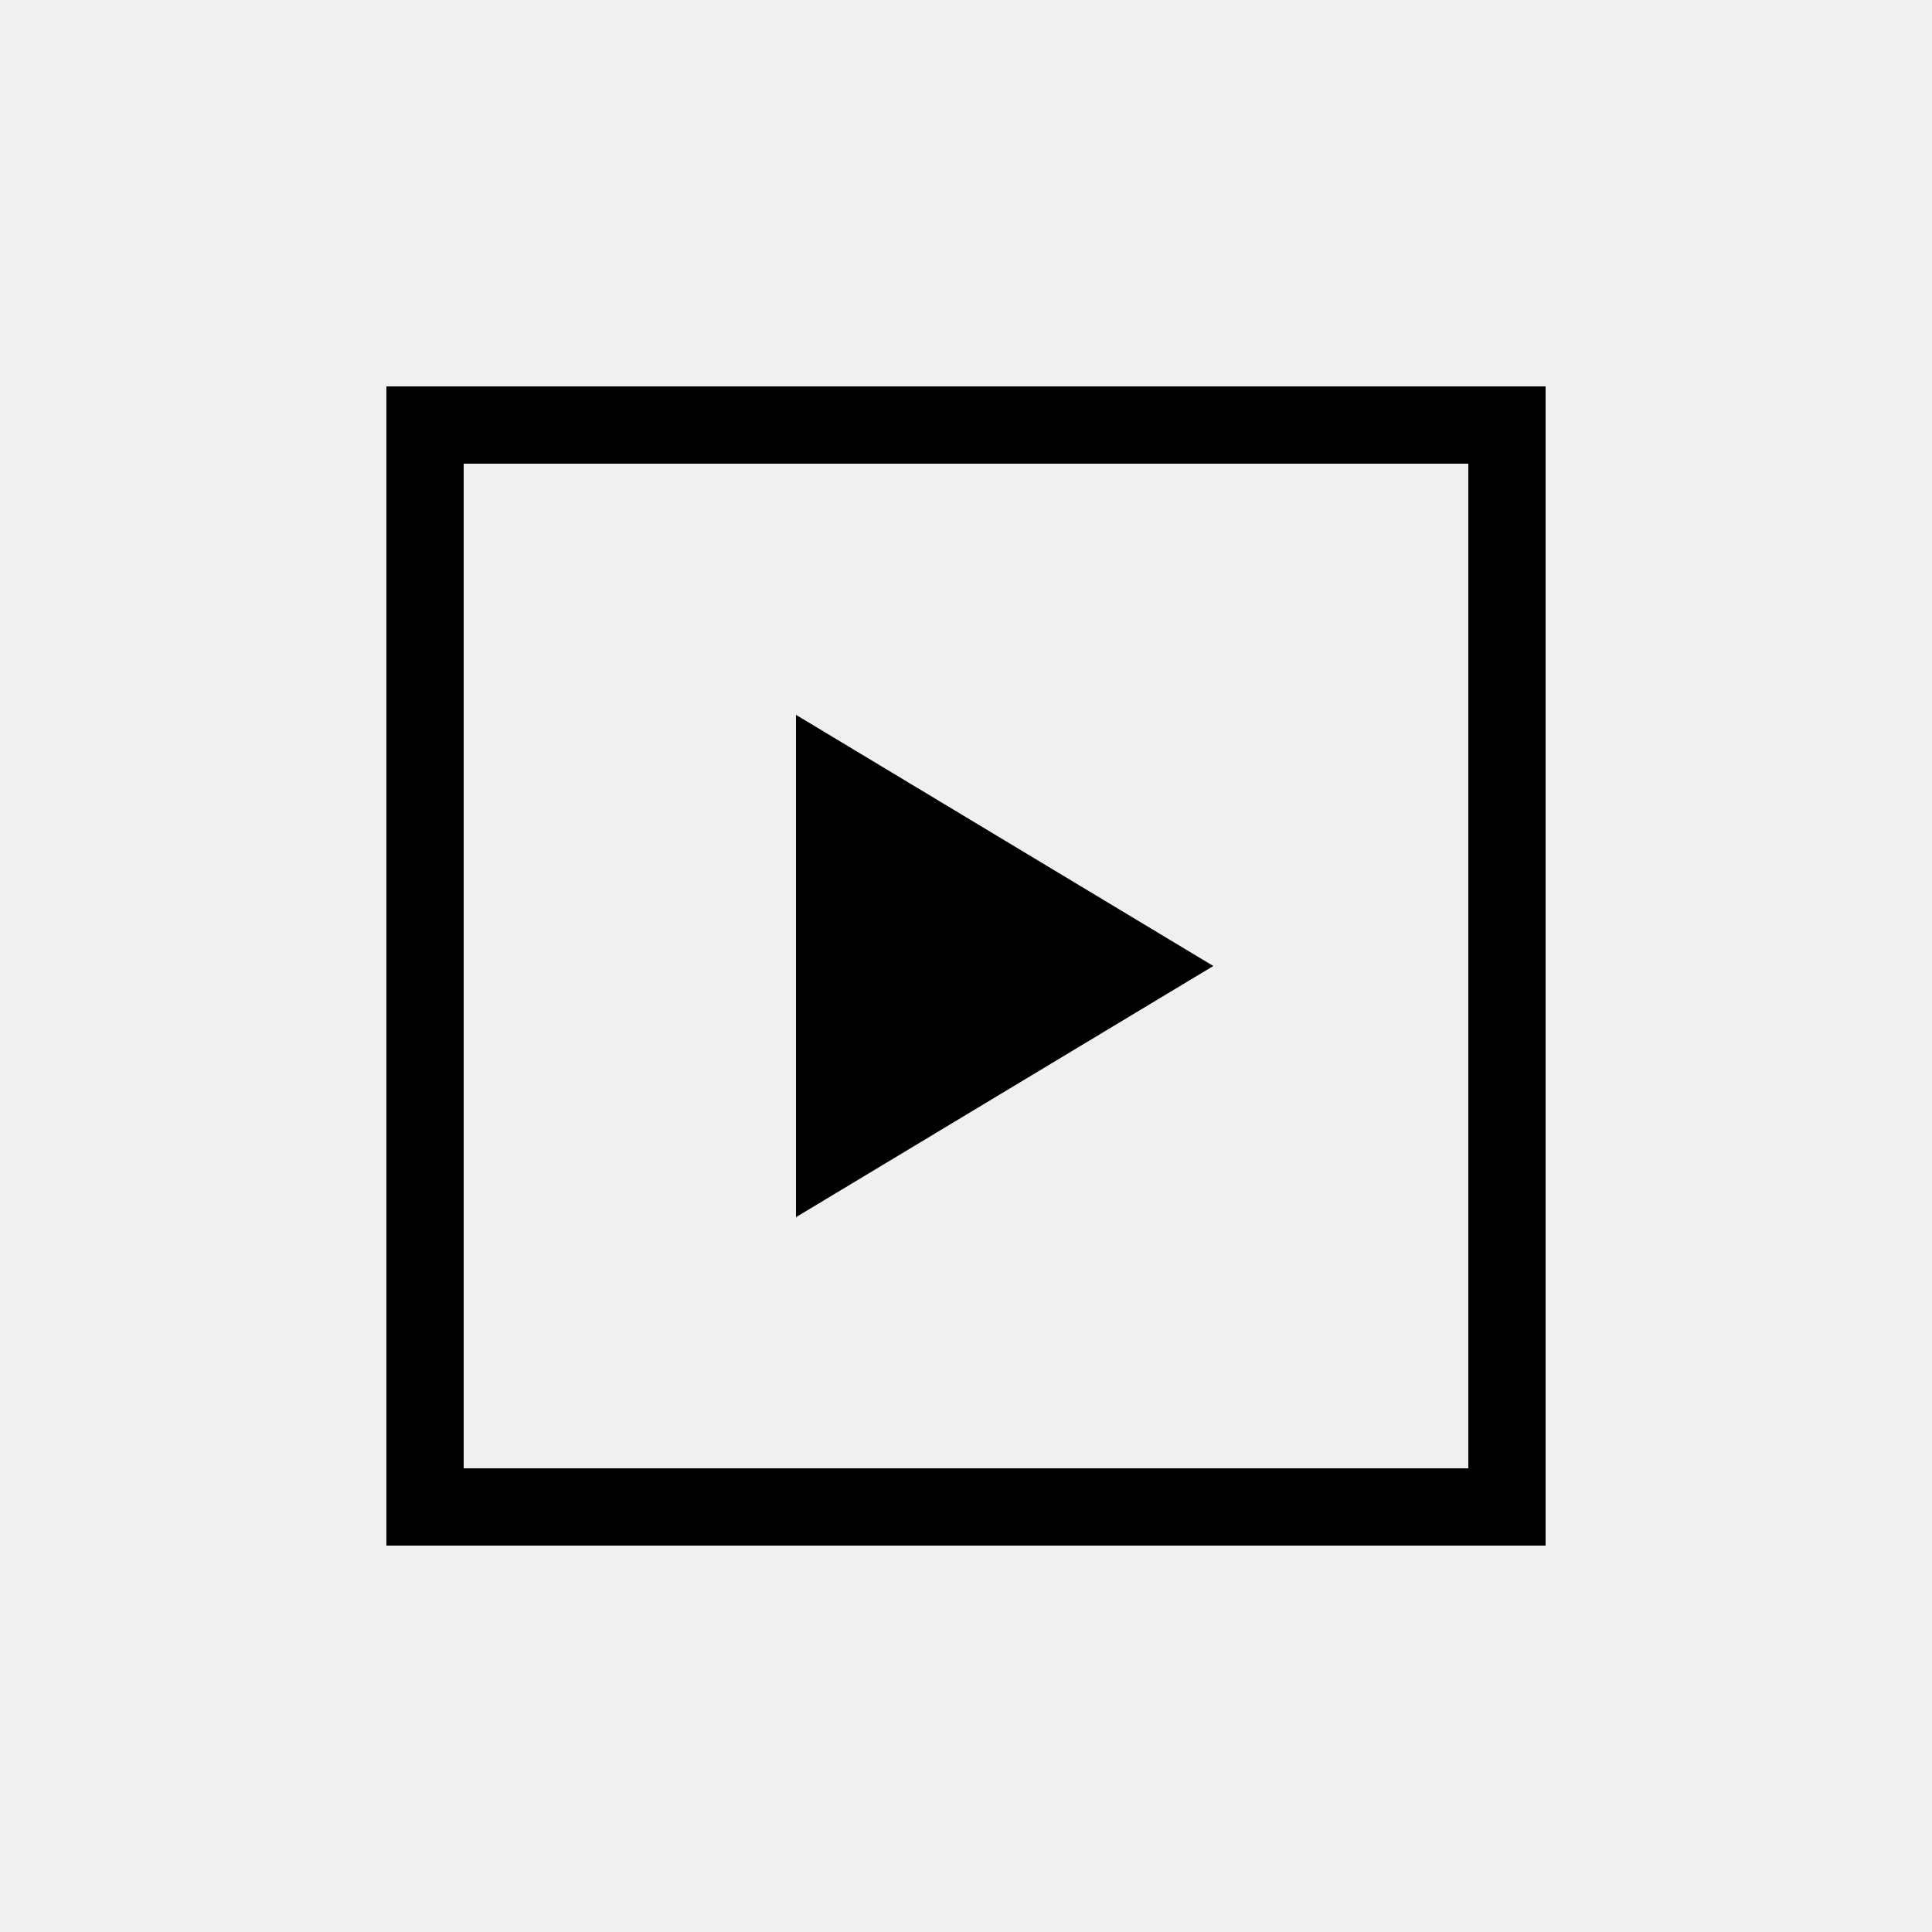
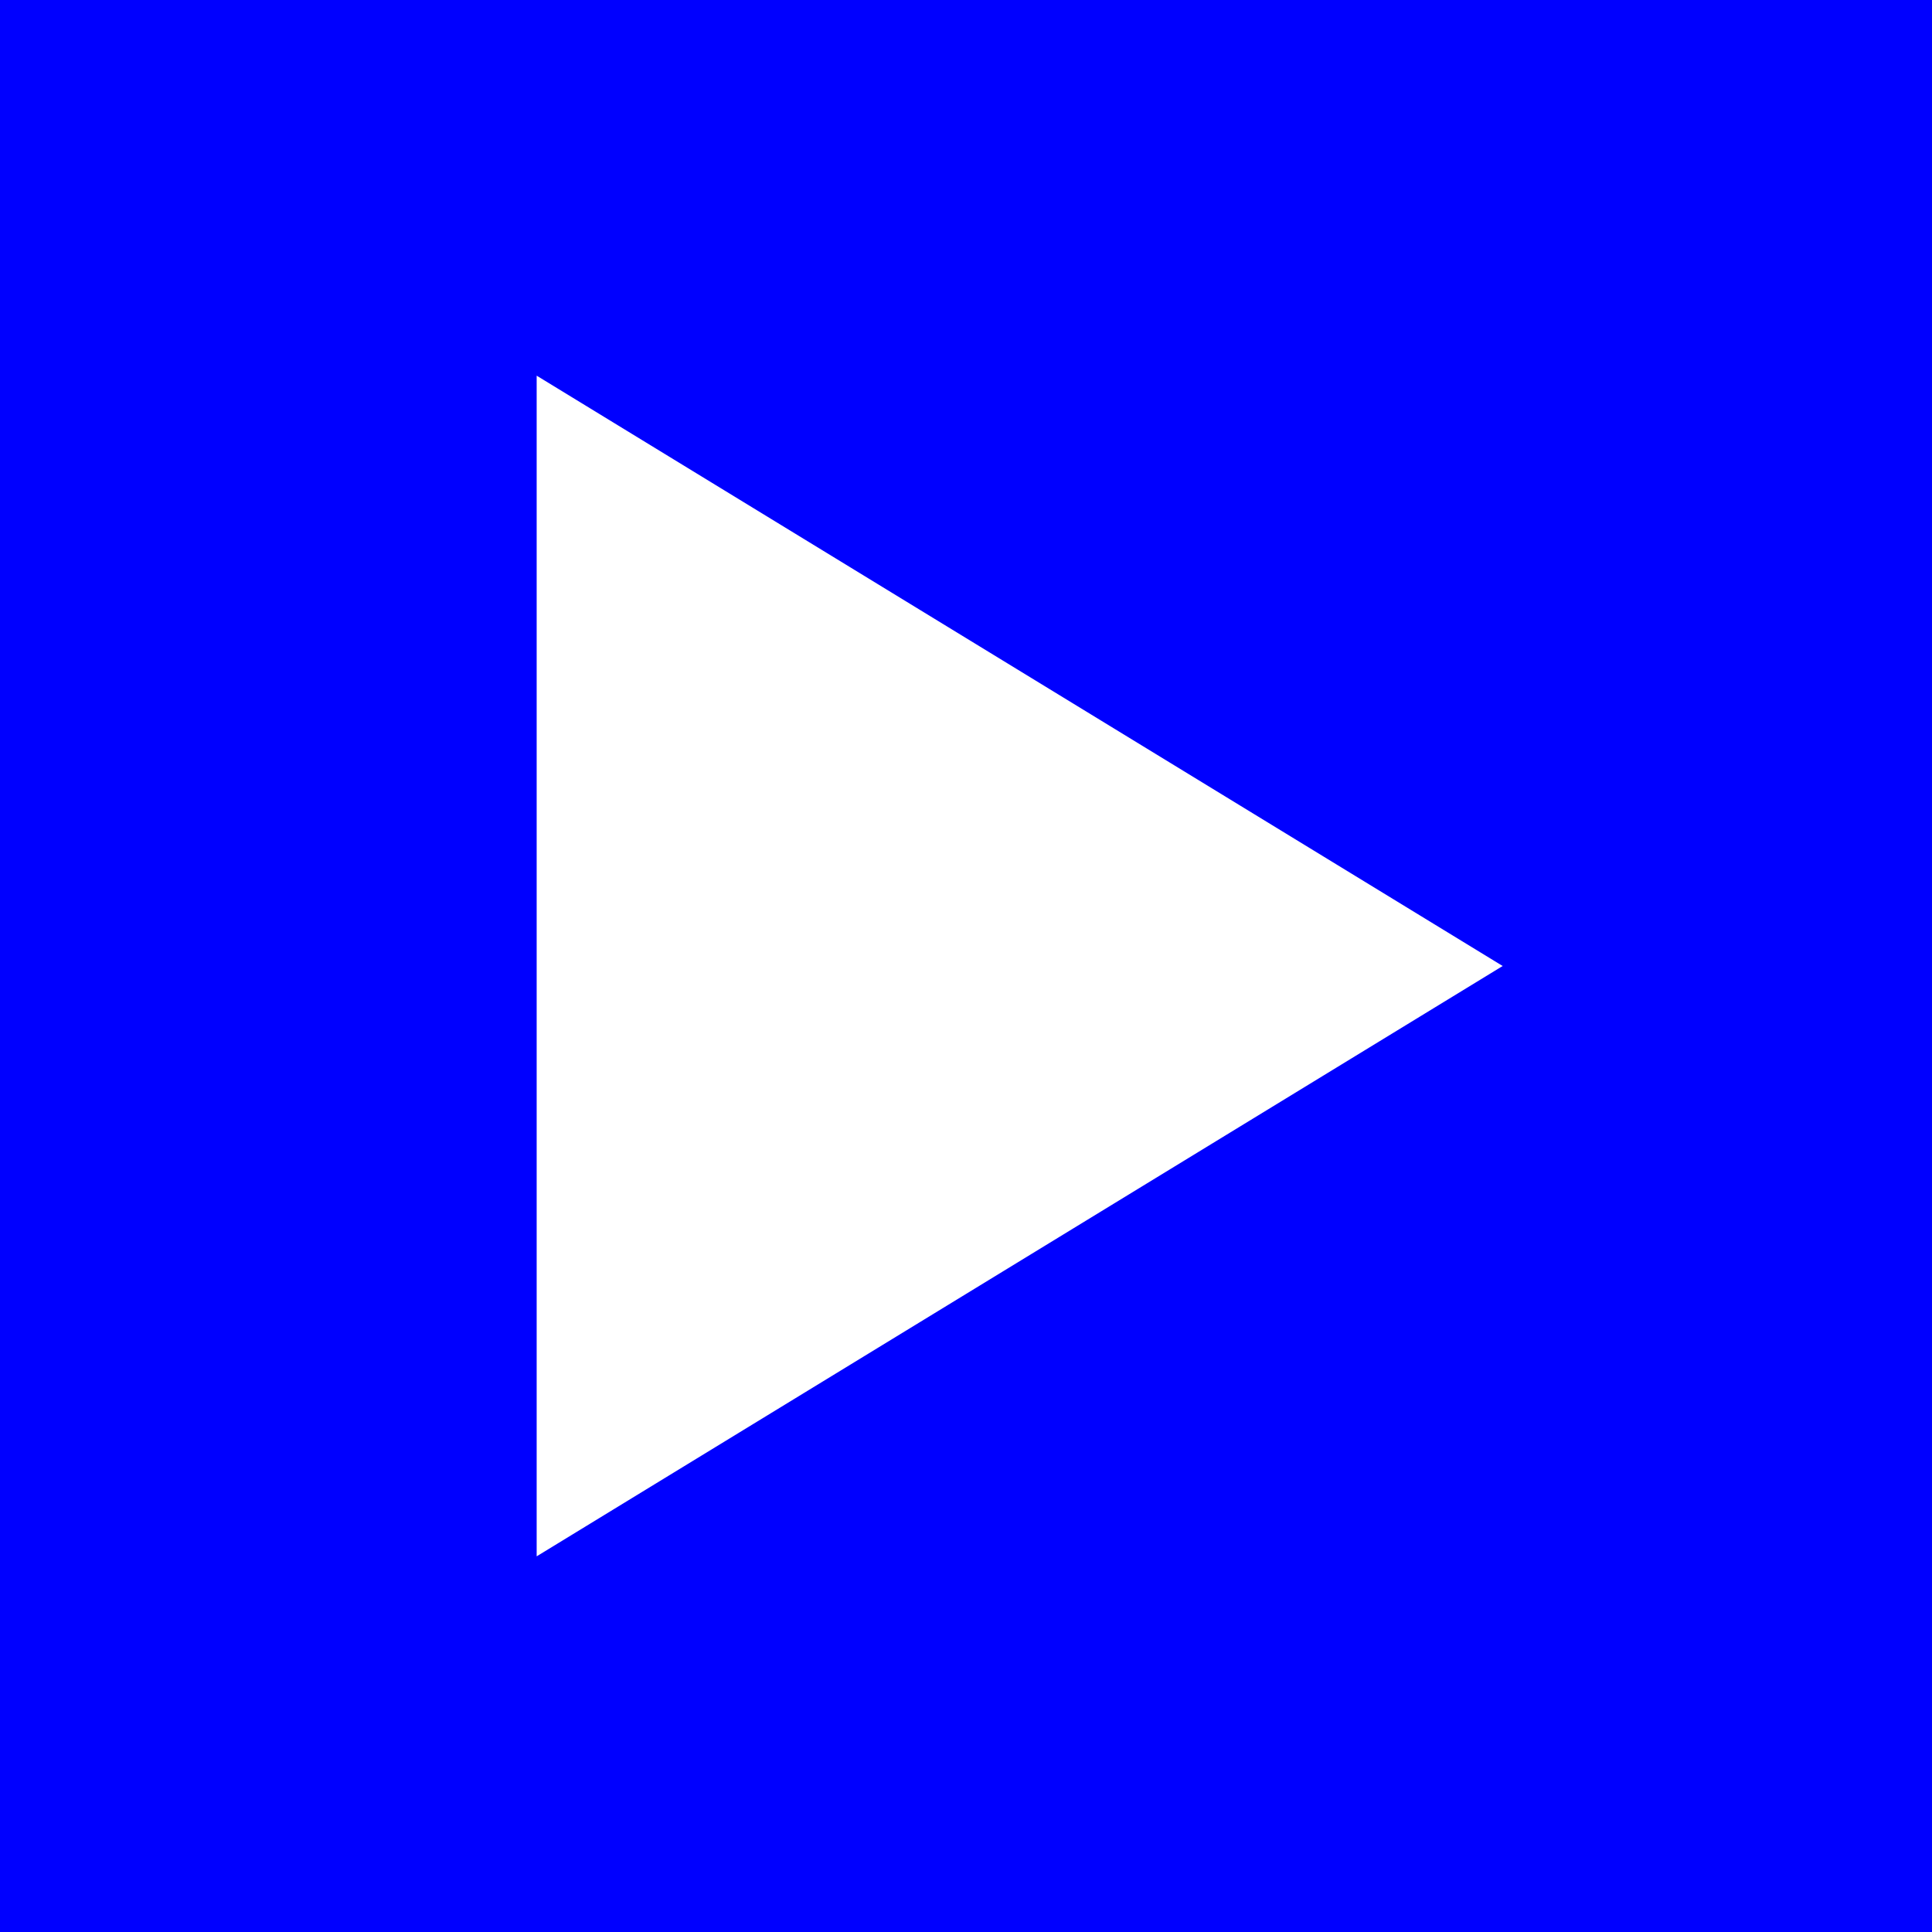
- <svg xmlns="http://www.w3.org/2000/svg" version="1.1" id="Layer_1" x="0px" y="0px" viewBox="0 0 50 50" style="enable-background:new 0 0 50 50;" xml:space="preserve">
-   <polygon points="20.6,18.5 20.6,31.5 31.4,25 " />
-   <g>
-     <path d="M38,12v26H12V12H38 M40,10H10v30h30V10L40,10z" />
-   </g>
+ <svg xmlns="http://www.w3.org/2000/svg" version="1.1" id="Layer_1" x="0px" y="0px" viewBox="0 0 18 18" style="enable-background:new 0 0 18 18;" xml:space="preserve">
+   <style type="text/css">
+ 	.st0{fill:#0000FF;}
+ 	.st1{fill:#FFFFFF;}
+ </style>
+   <rect class="st0" width="18" height="18" />
+   <polygon class="st1" points="5,3.5 5,14.5 14,9 " />
</svg>
